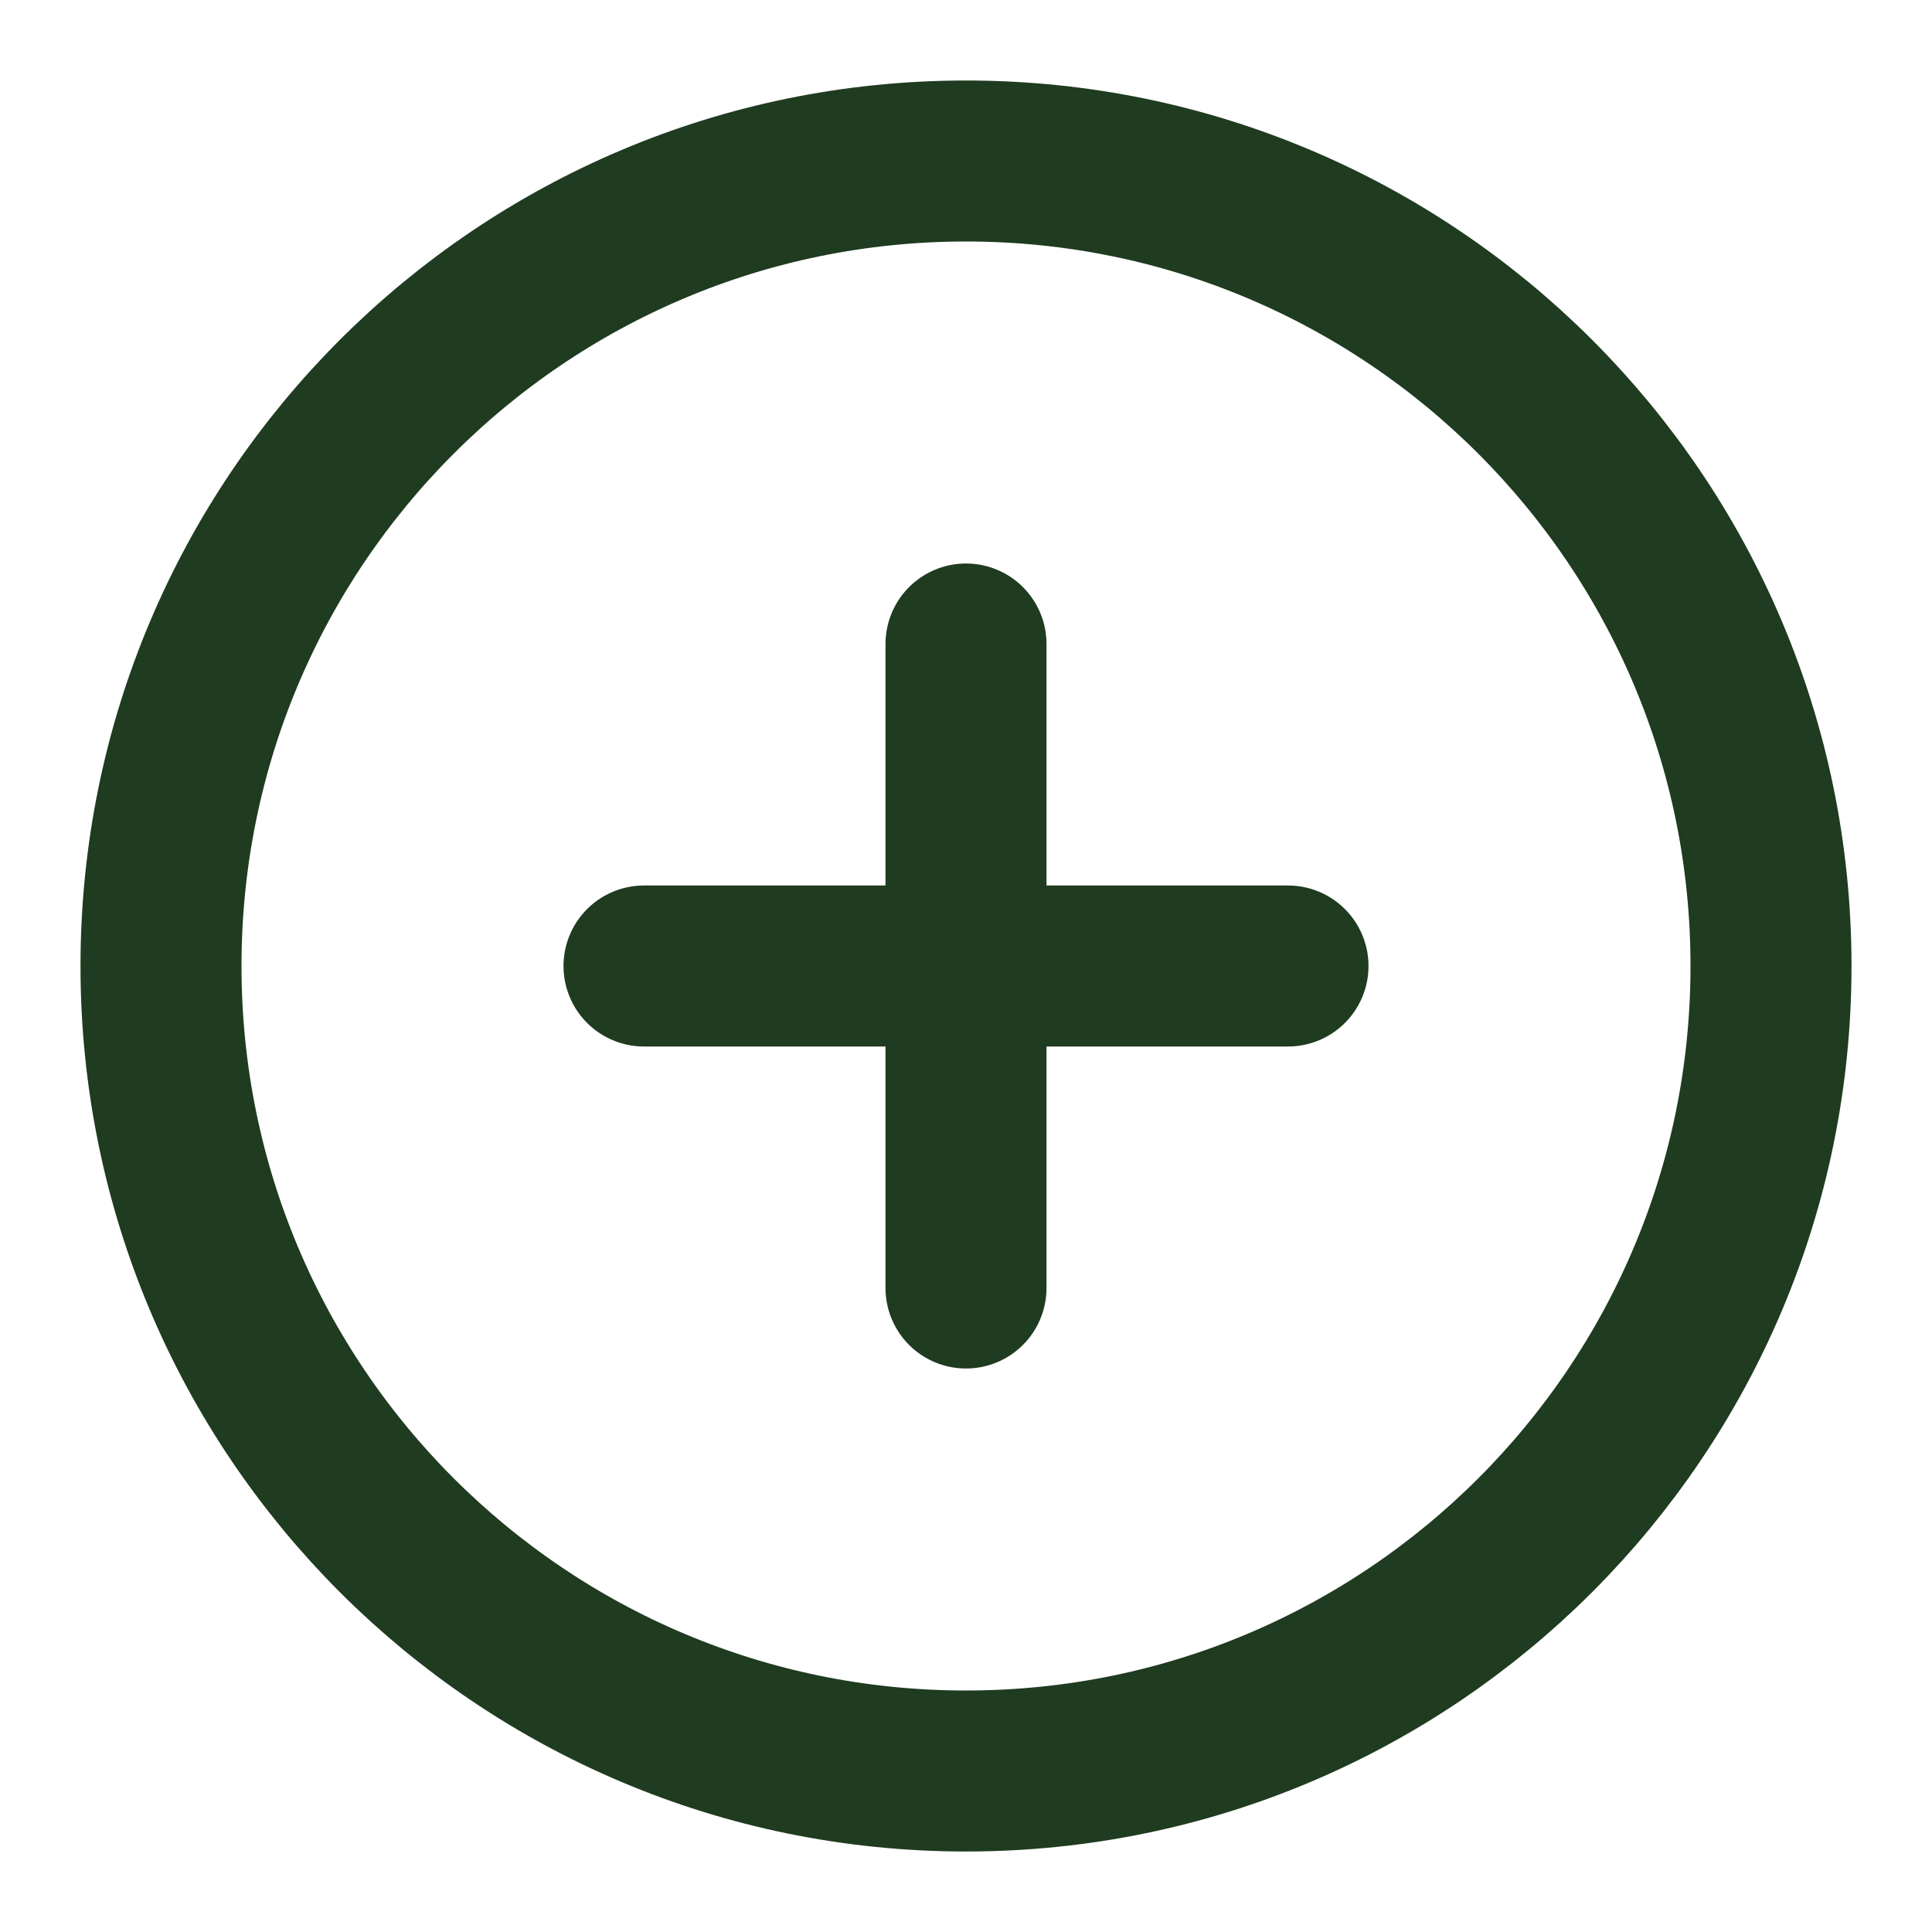
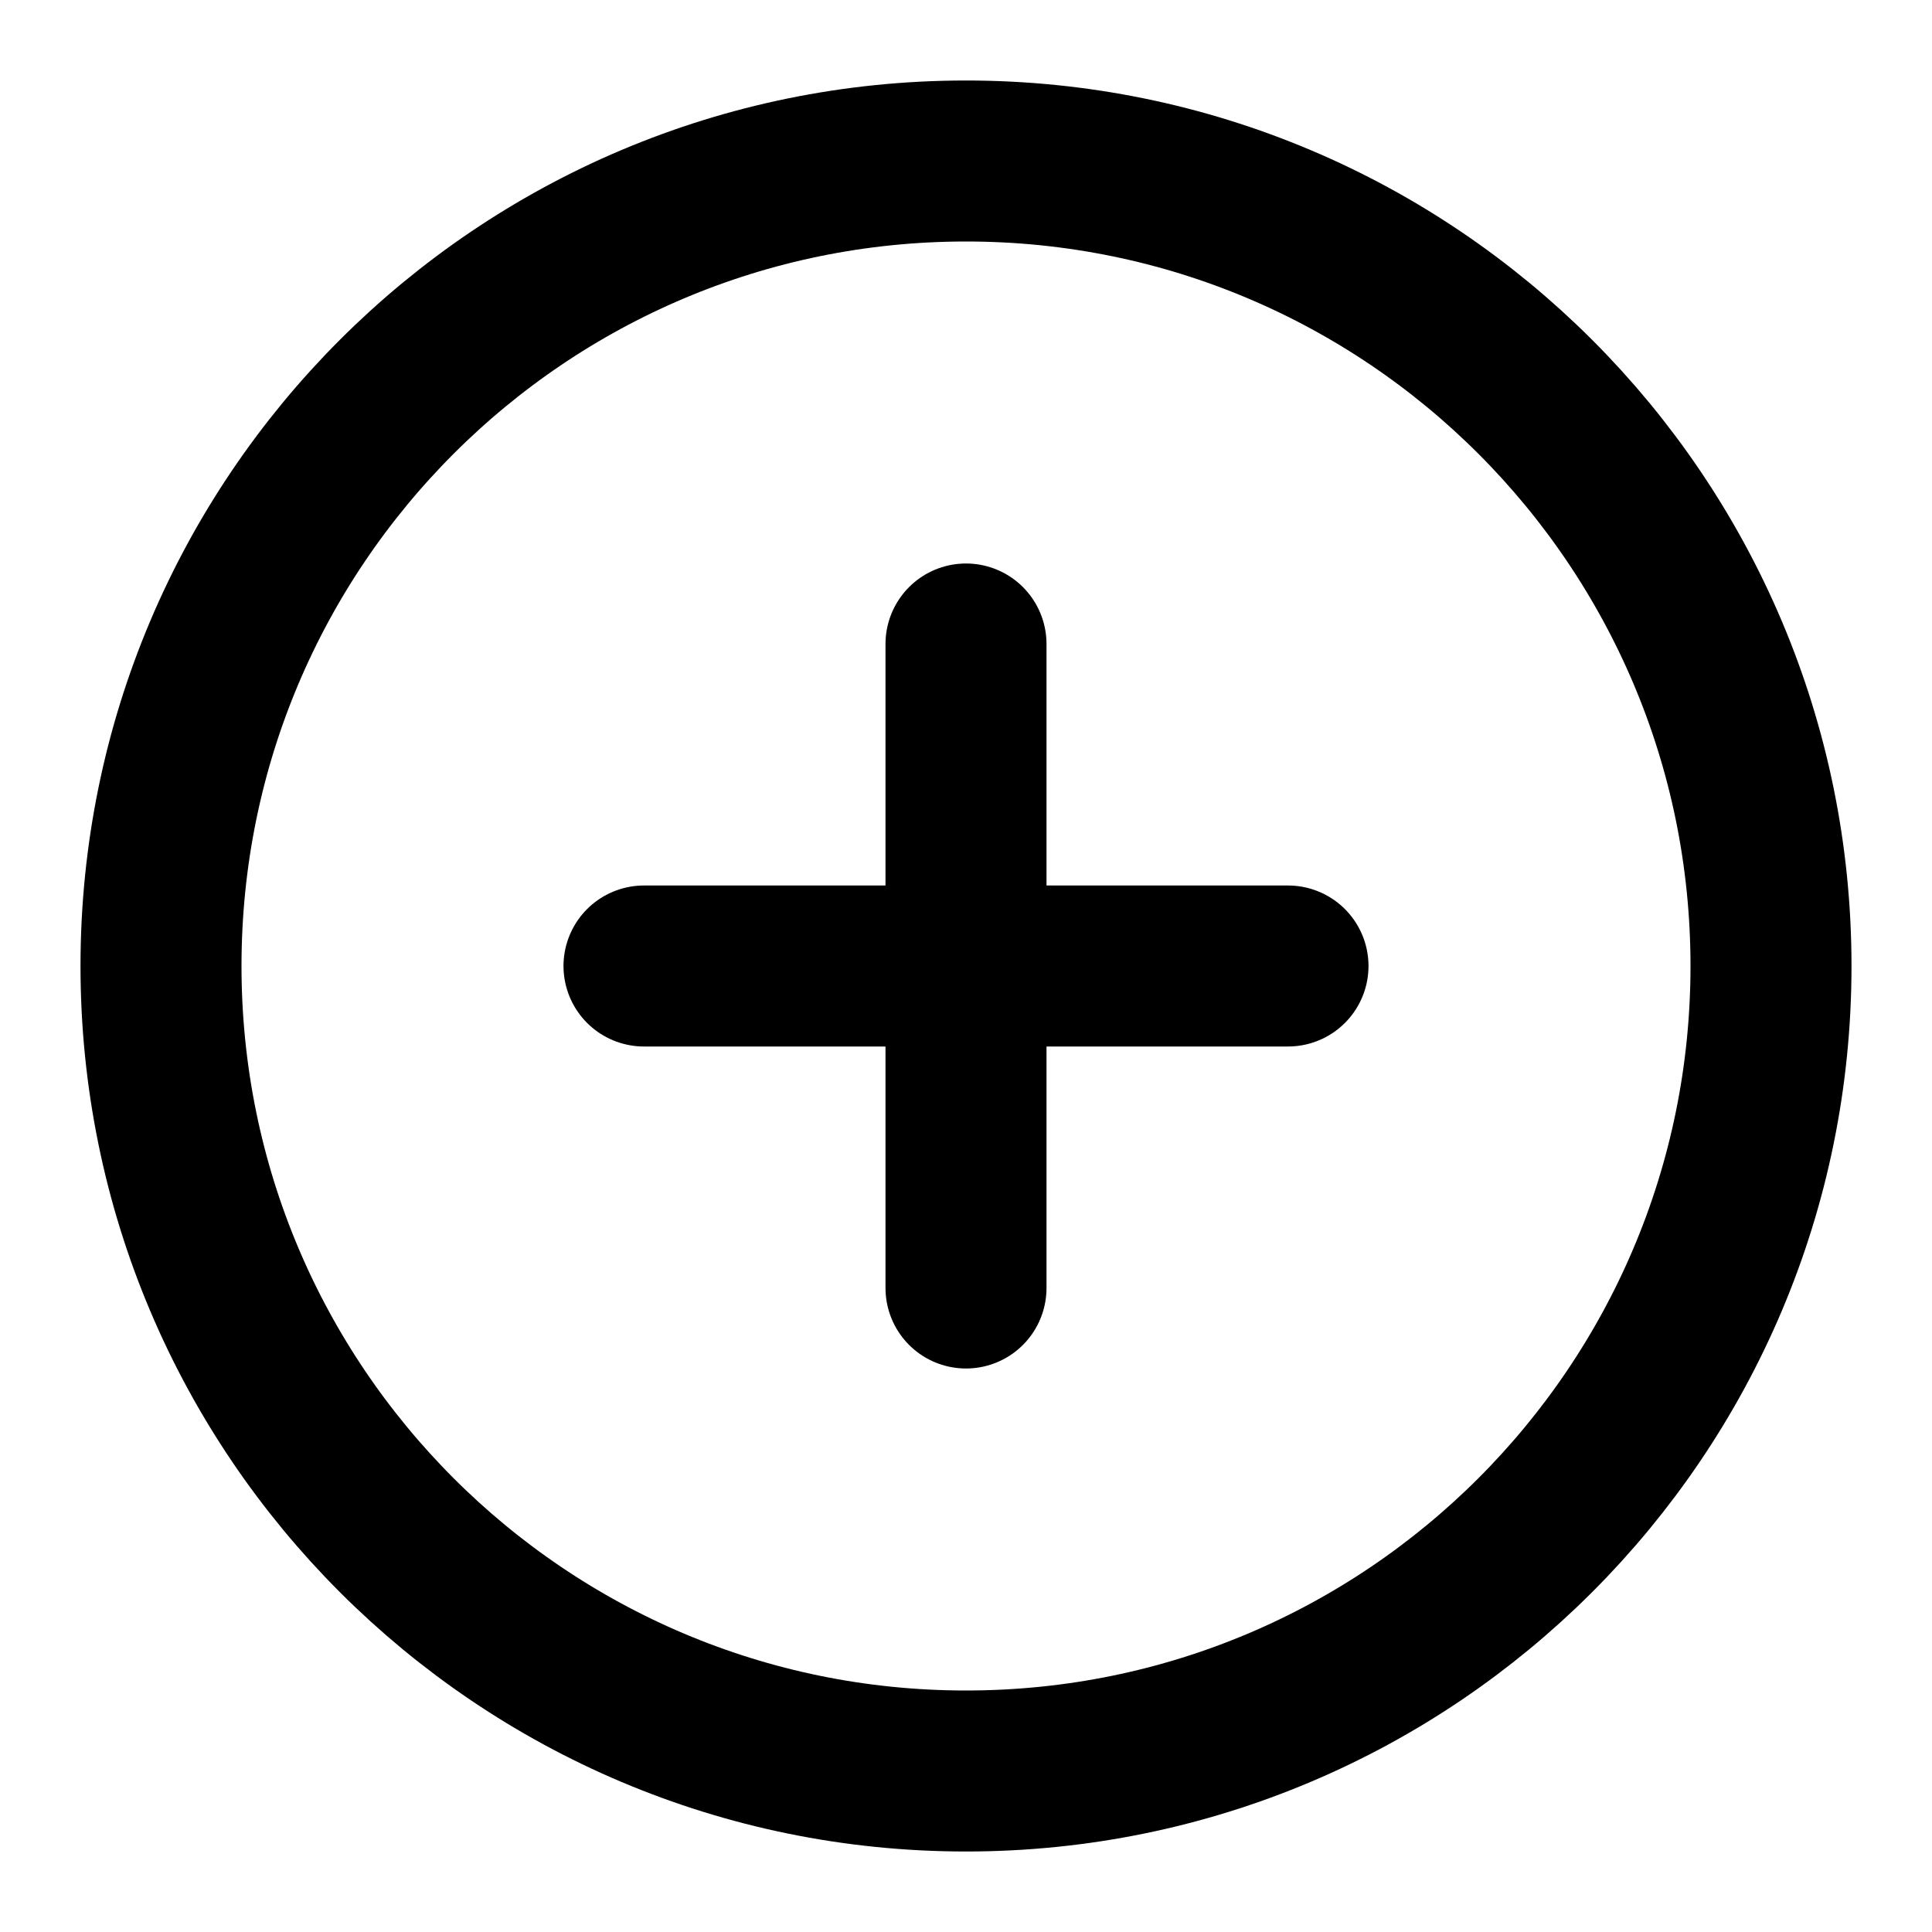
<svg xmlns="http://www.w3.org/2000/svg" width="24" height="24" viewBox="0 0 24 24" fill="none">
-   <path d="M12 22C17.523 22 22 17.523 22 12C22 6.477 17.523 2 12 2C6.477 2 2 6.477 2 12C2 17.523 6.477 22 12 22Z" stroke="#1F3B20" stroke-width="2" stroke-linecap="round" stroke-linejoin="round" />
-   <path d="M12 8V16" stroke="#1F3B20" stroke-width="2" stroke-linecap="round" stroke-linejoin="round" />
-   <path d="M8 12H16" stroke="#1F3B20" stroke-width="2" stroke-linecap="round" stroke-linejoin="round" />
+   <path d="M12 22C17.523 22 22 17.523 22 12C22 6.477 17.523 2 12 2C6.477 2 2 6.477 2 12C2 17.523 6.477 22 12 22Z" stroke="#000" stroke-width="2" stroke-linecap="round" stroke-linejoin="round" />
+   <path d="M12 8V16" stroke="#000" stroke-width="2" stroke-linecap="round" stroke-linejoin="round" />
+   <path d="M8 12H16" stroke="#000" stroke-width="2" stroke-linecap="round" stroke-linejoin="round" />
</svg>
